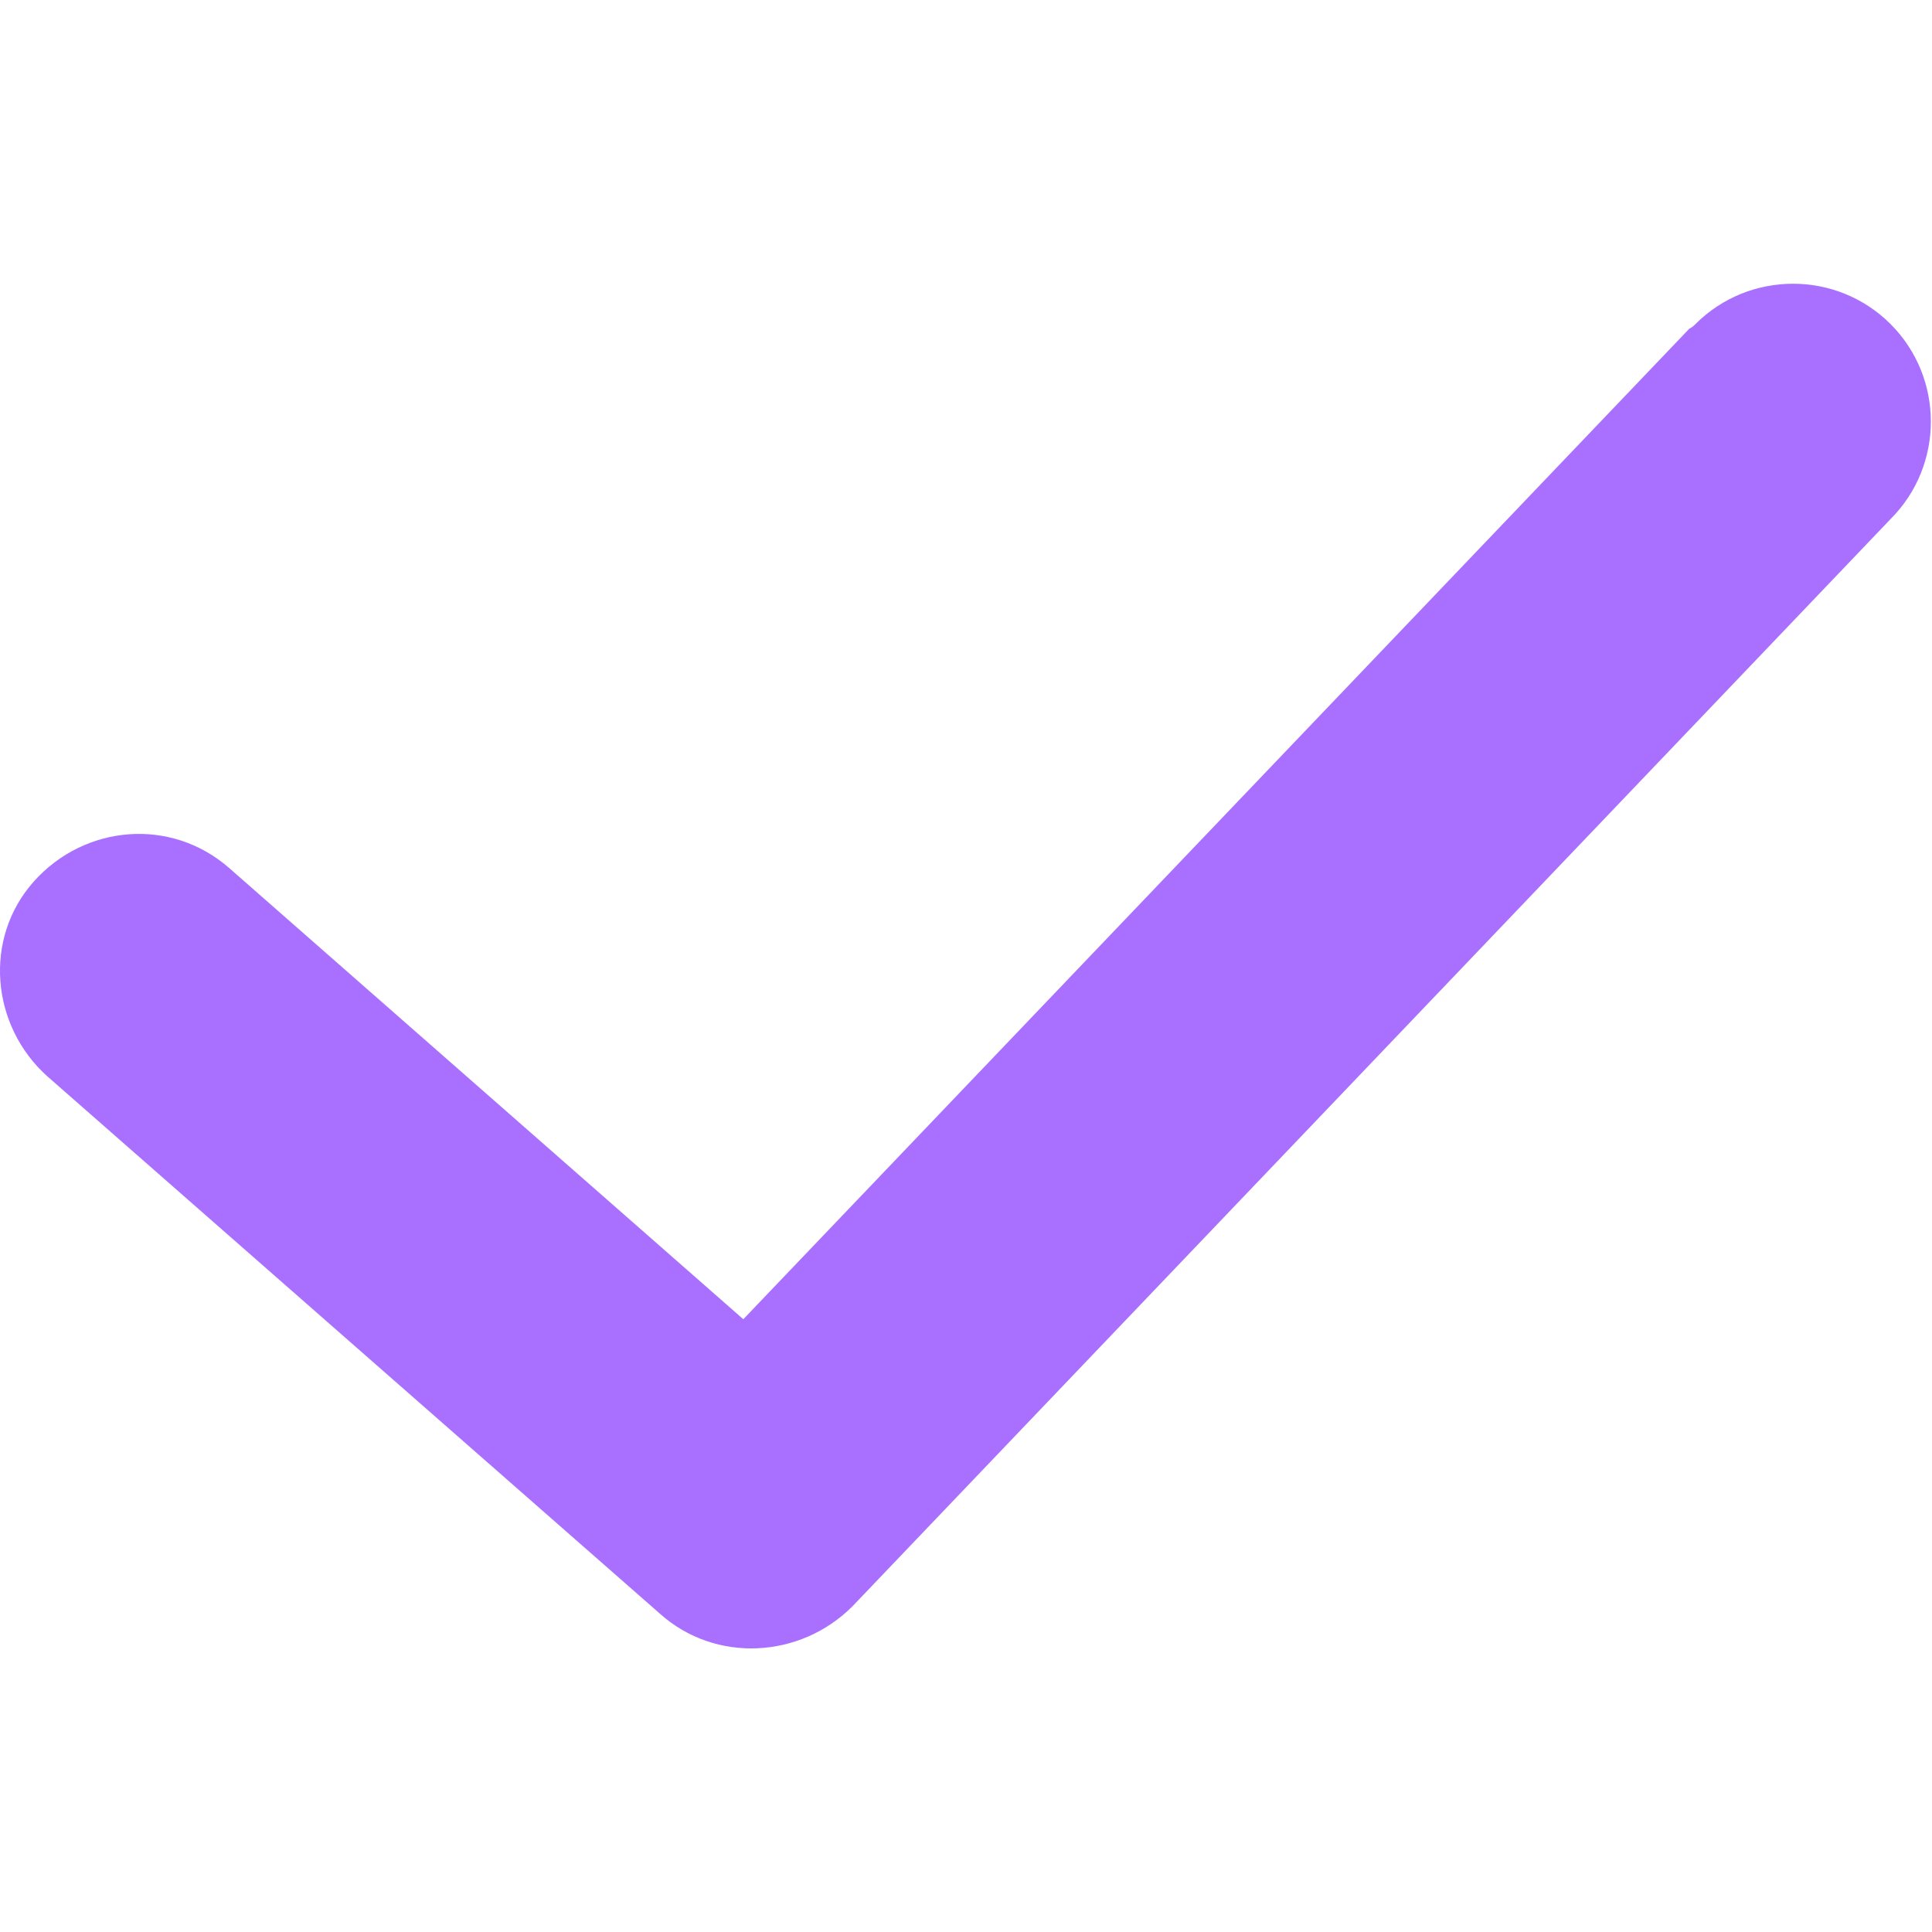
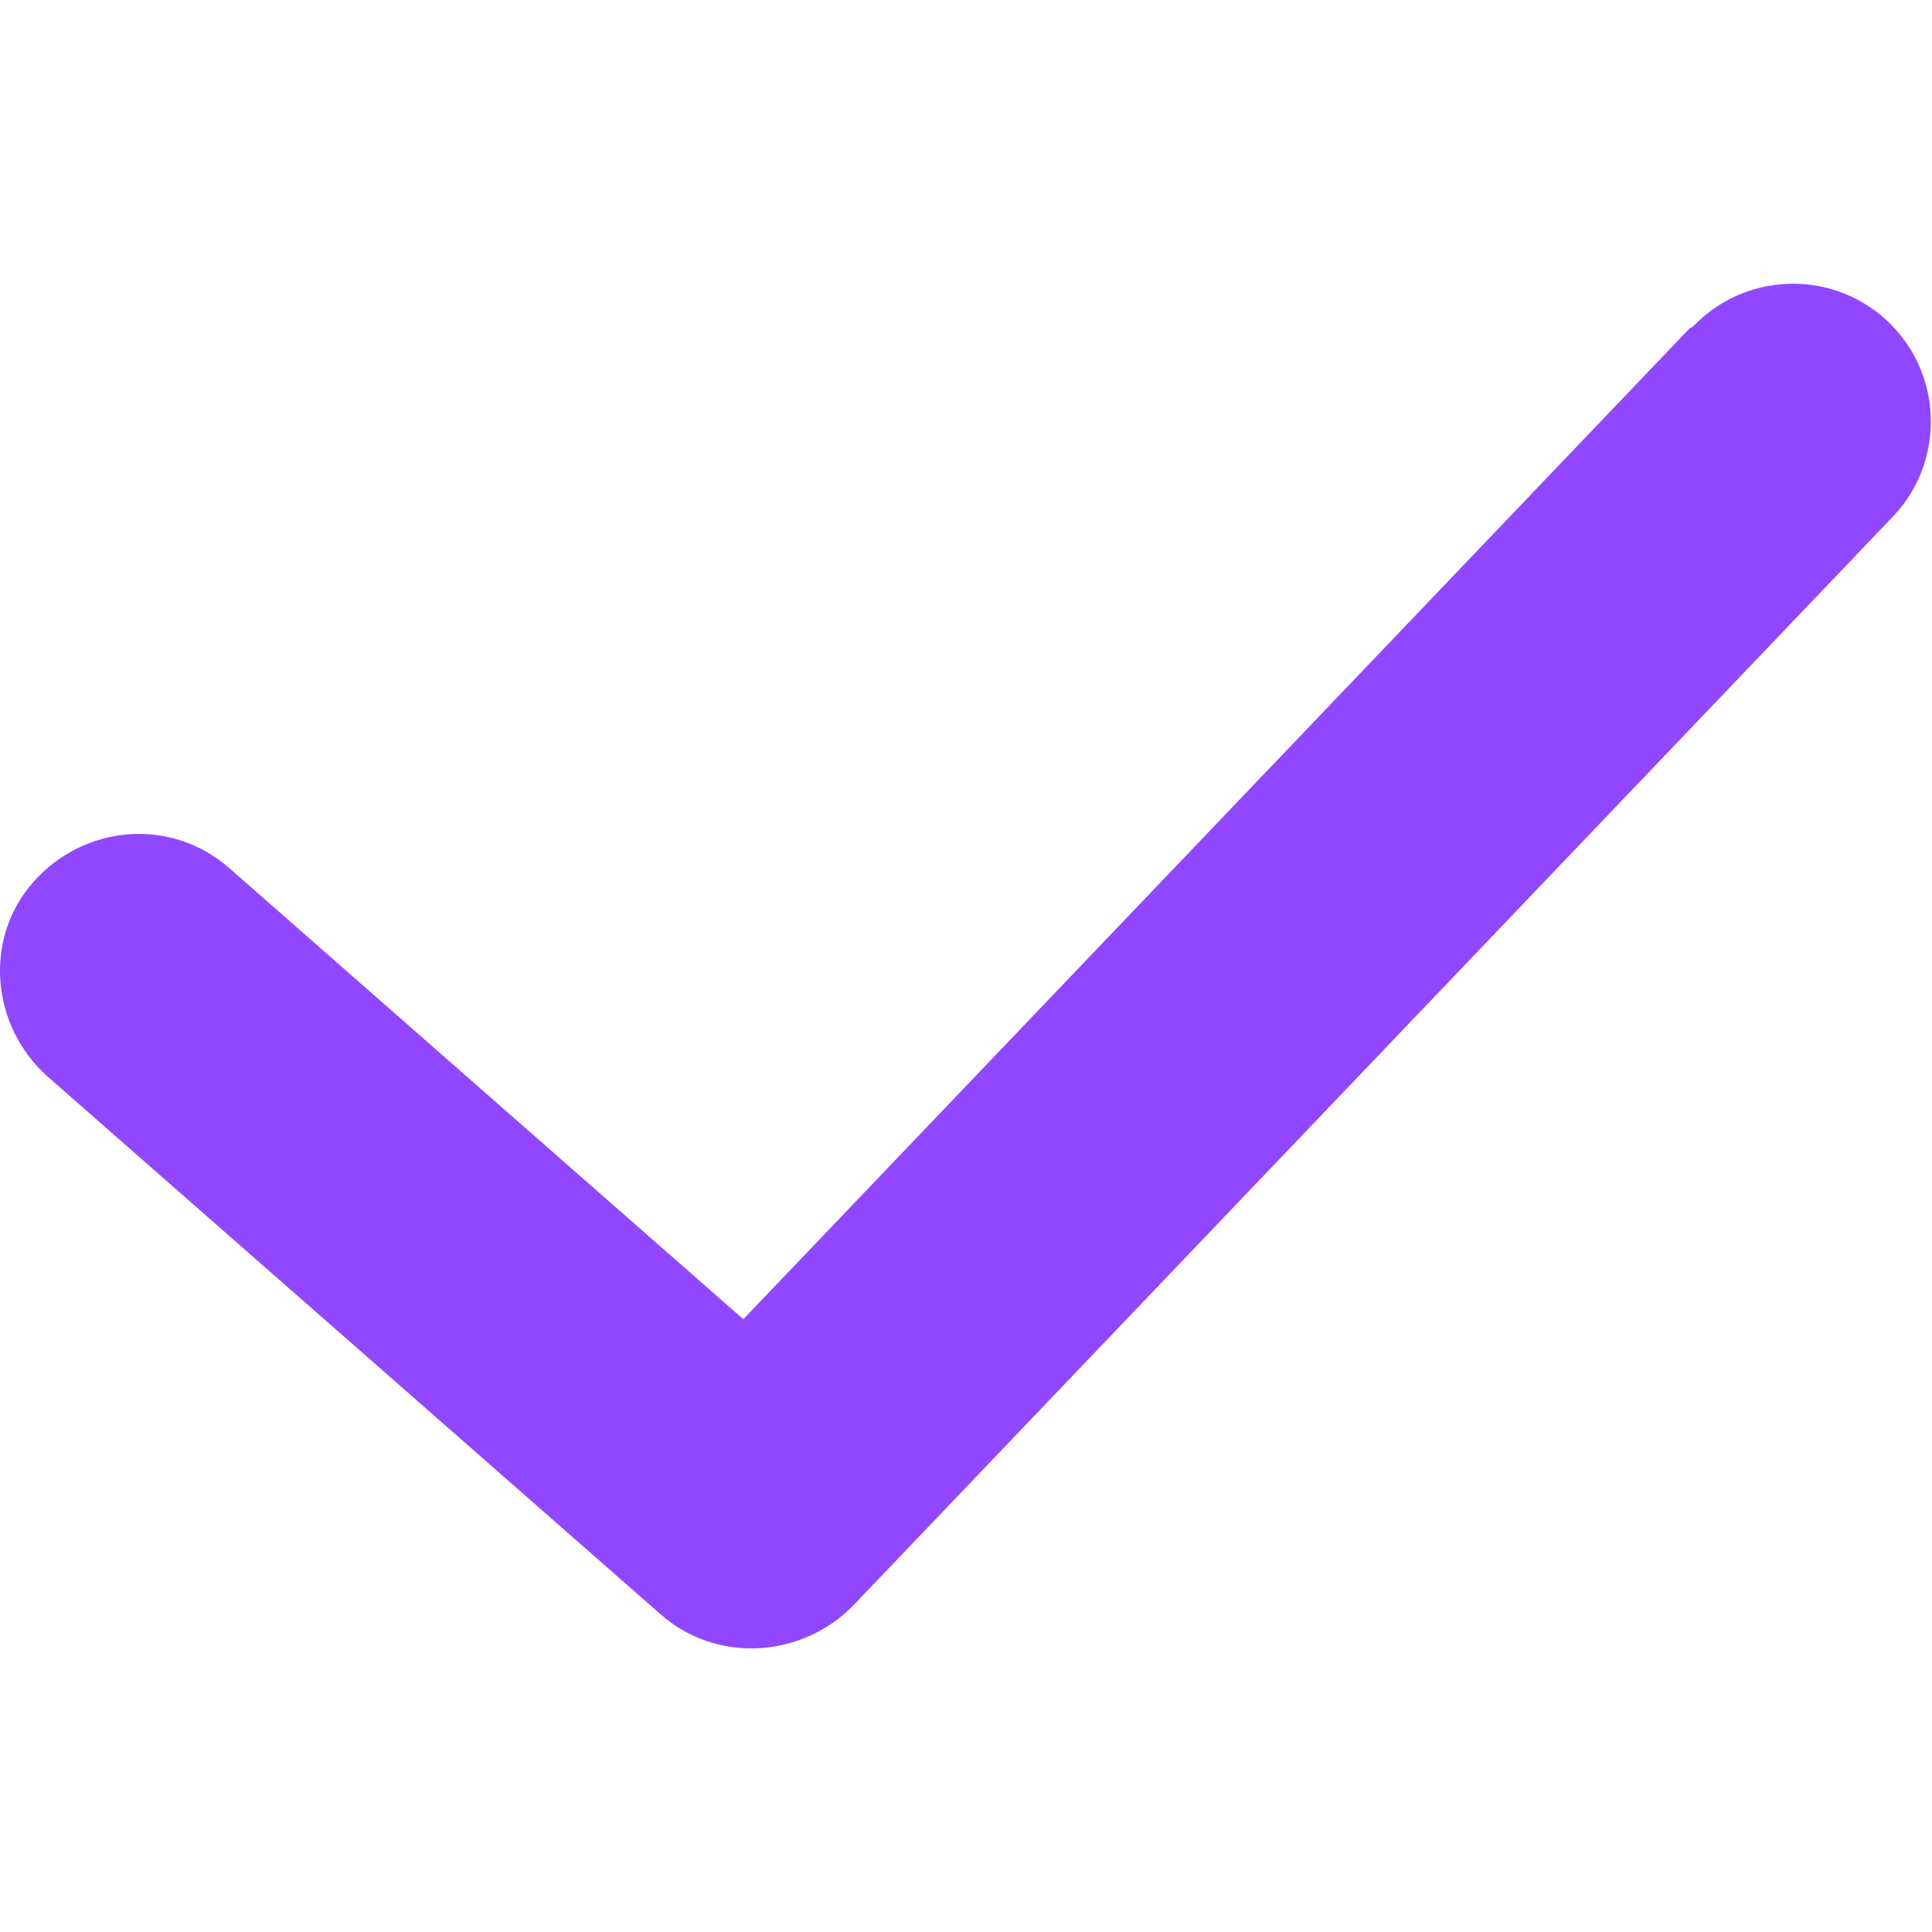
<svg xmlns="http://www.w3.org/2000/svg" version="1.1" id="Calque_1" x="0px" y="0px" viewBox="0 0 125.8 125.8" style="enable-background:new 0 0 125.8 125.8;" xml:space="preserve">
  <style type="text/css">
- 	.st0{fill:#a970ff;}
+ 	.st0{fill:#9147ff;}
</style>
  <path class="st0" d="M110,21.4L48.4,85.9L14.9,56.5c-3.8-3.3-9.4-2.8-12.7,0.9s-2.8,9.4,0.9,12.7l0,0l39.9,35  c3.6,3.2,9.1,2.9,12.5-0.5l67.6-70.8c3.5-3.5,3.5-9.2,0-12.7s-9.2-3.5-12.7,0C110.3,21.2,110.2,21.3,110,21.4  C110.1,21.4,110,21.4,110,21.4z" />
</svg>
